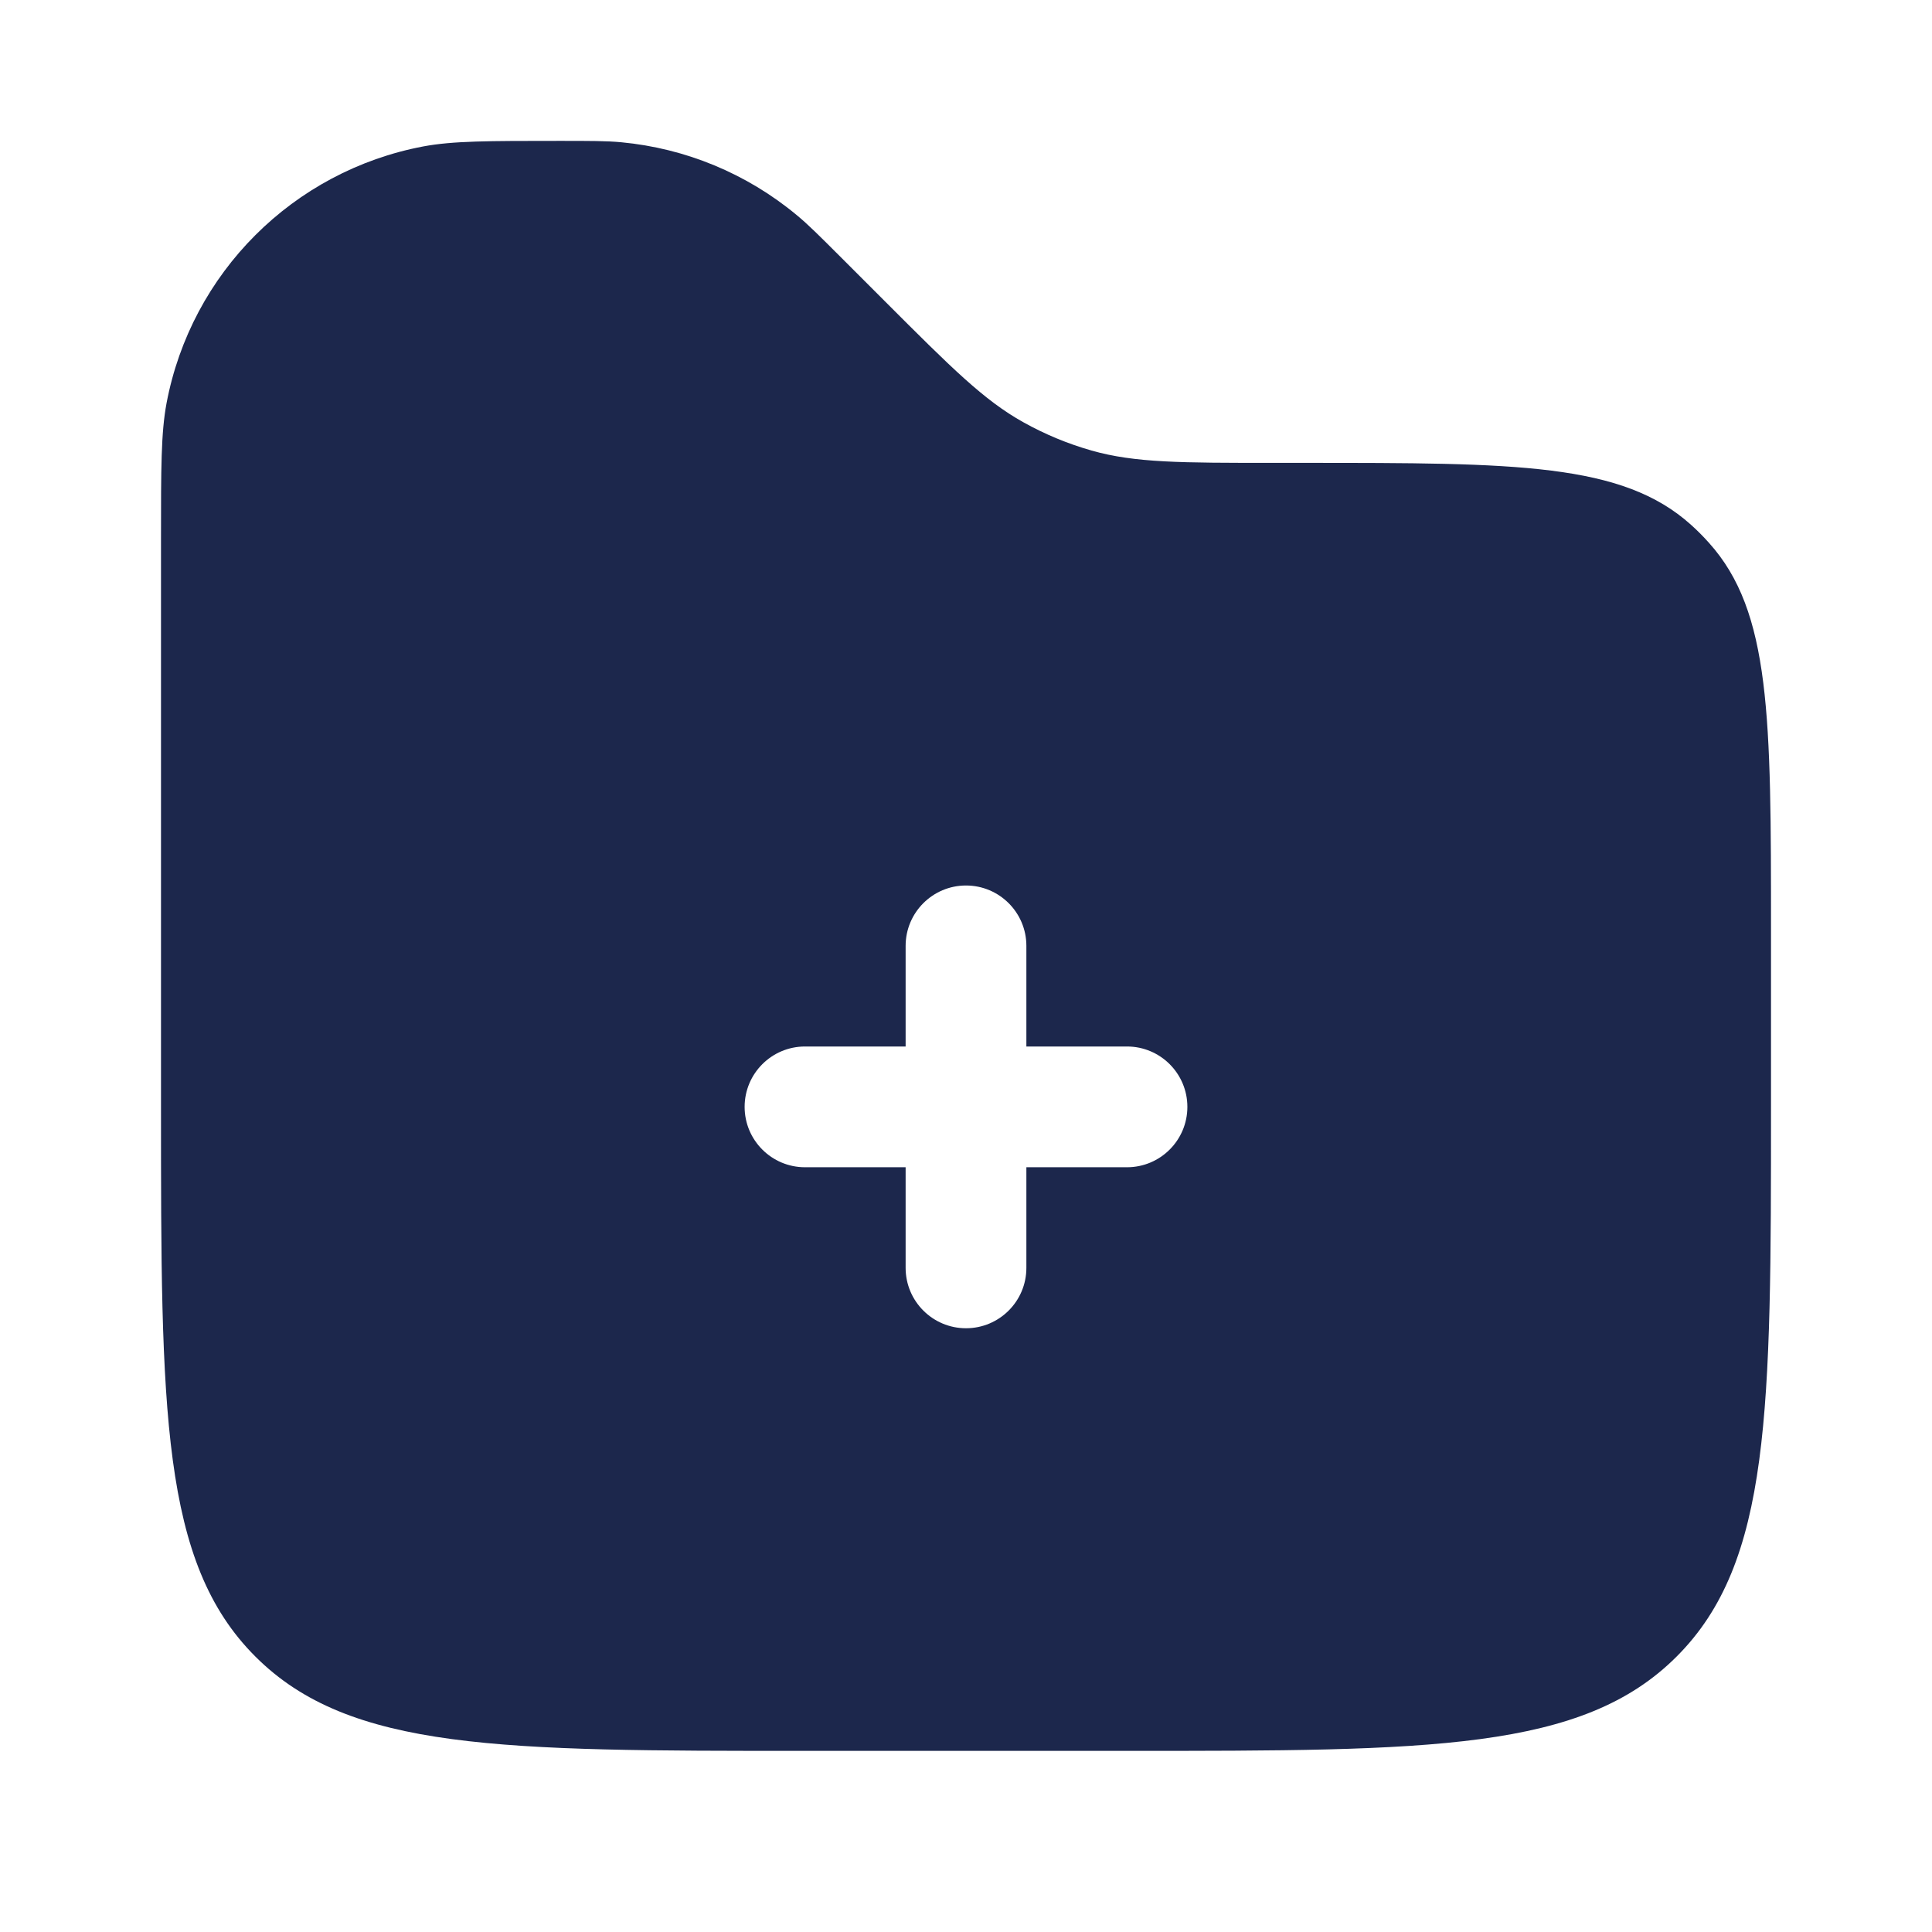
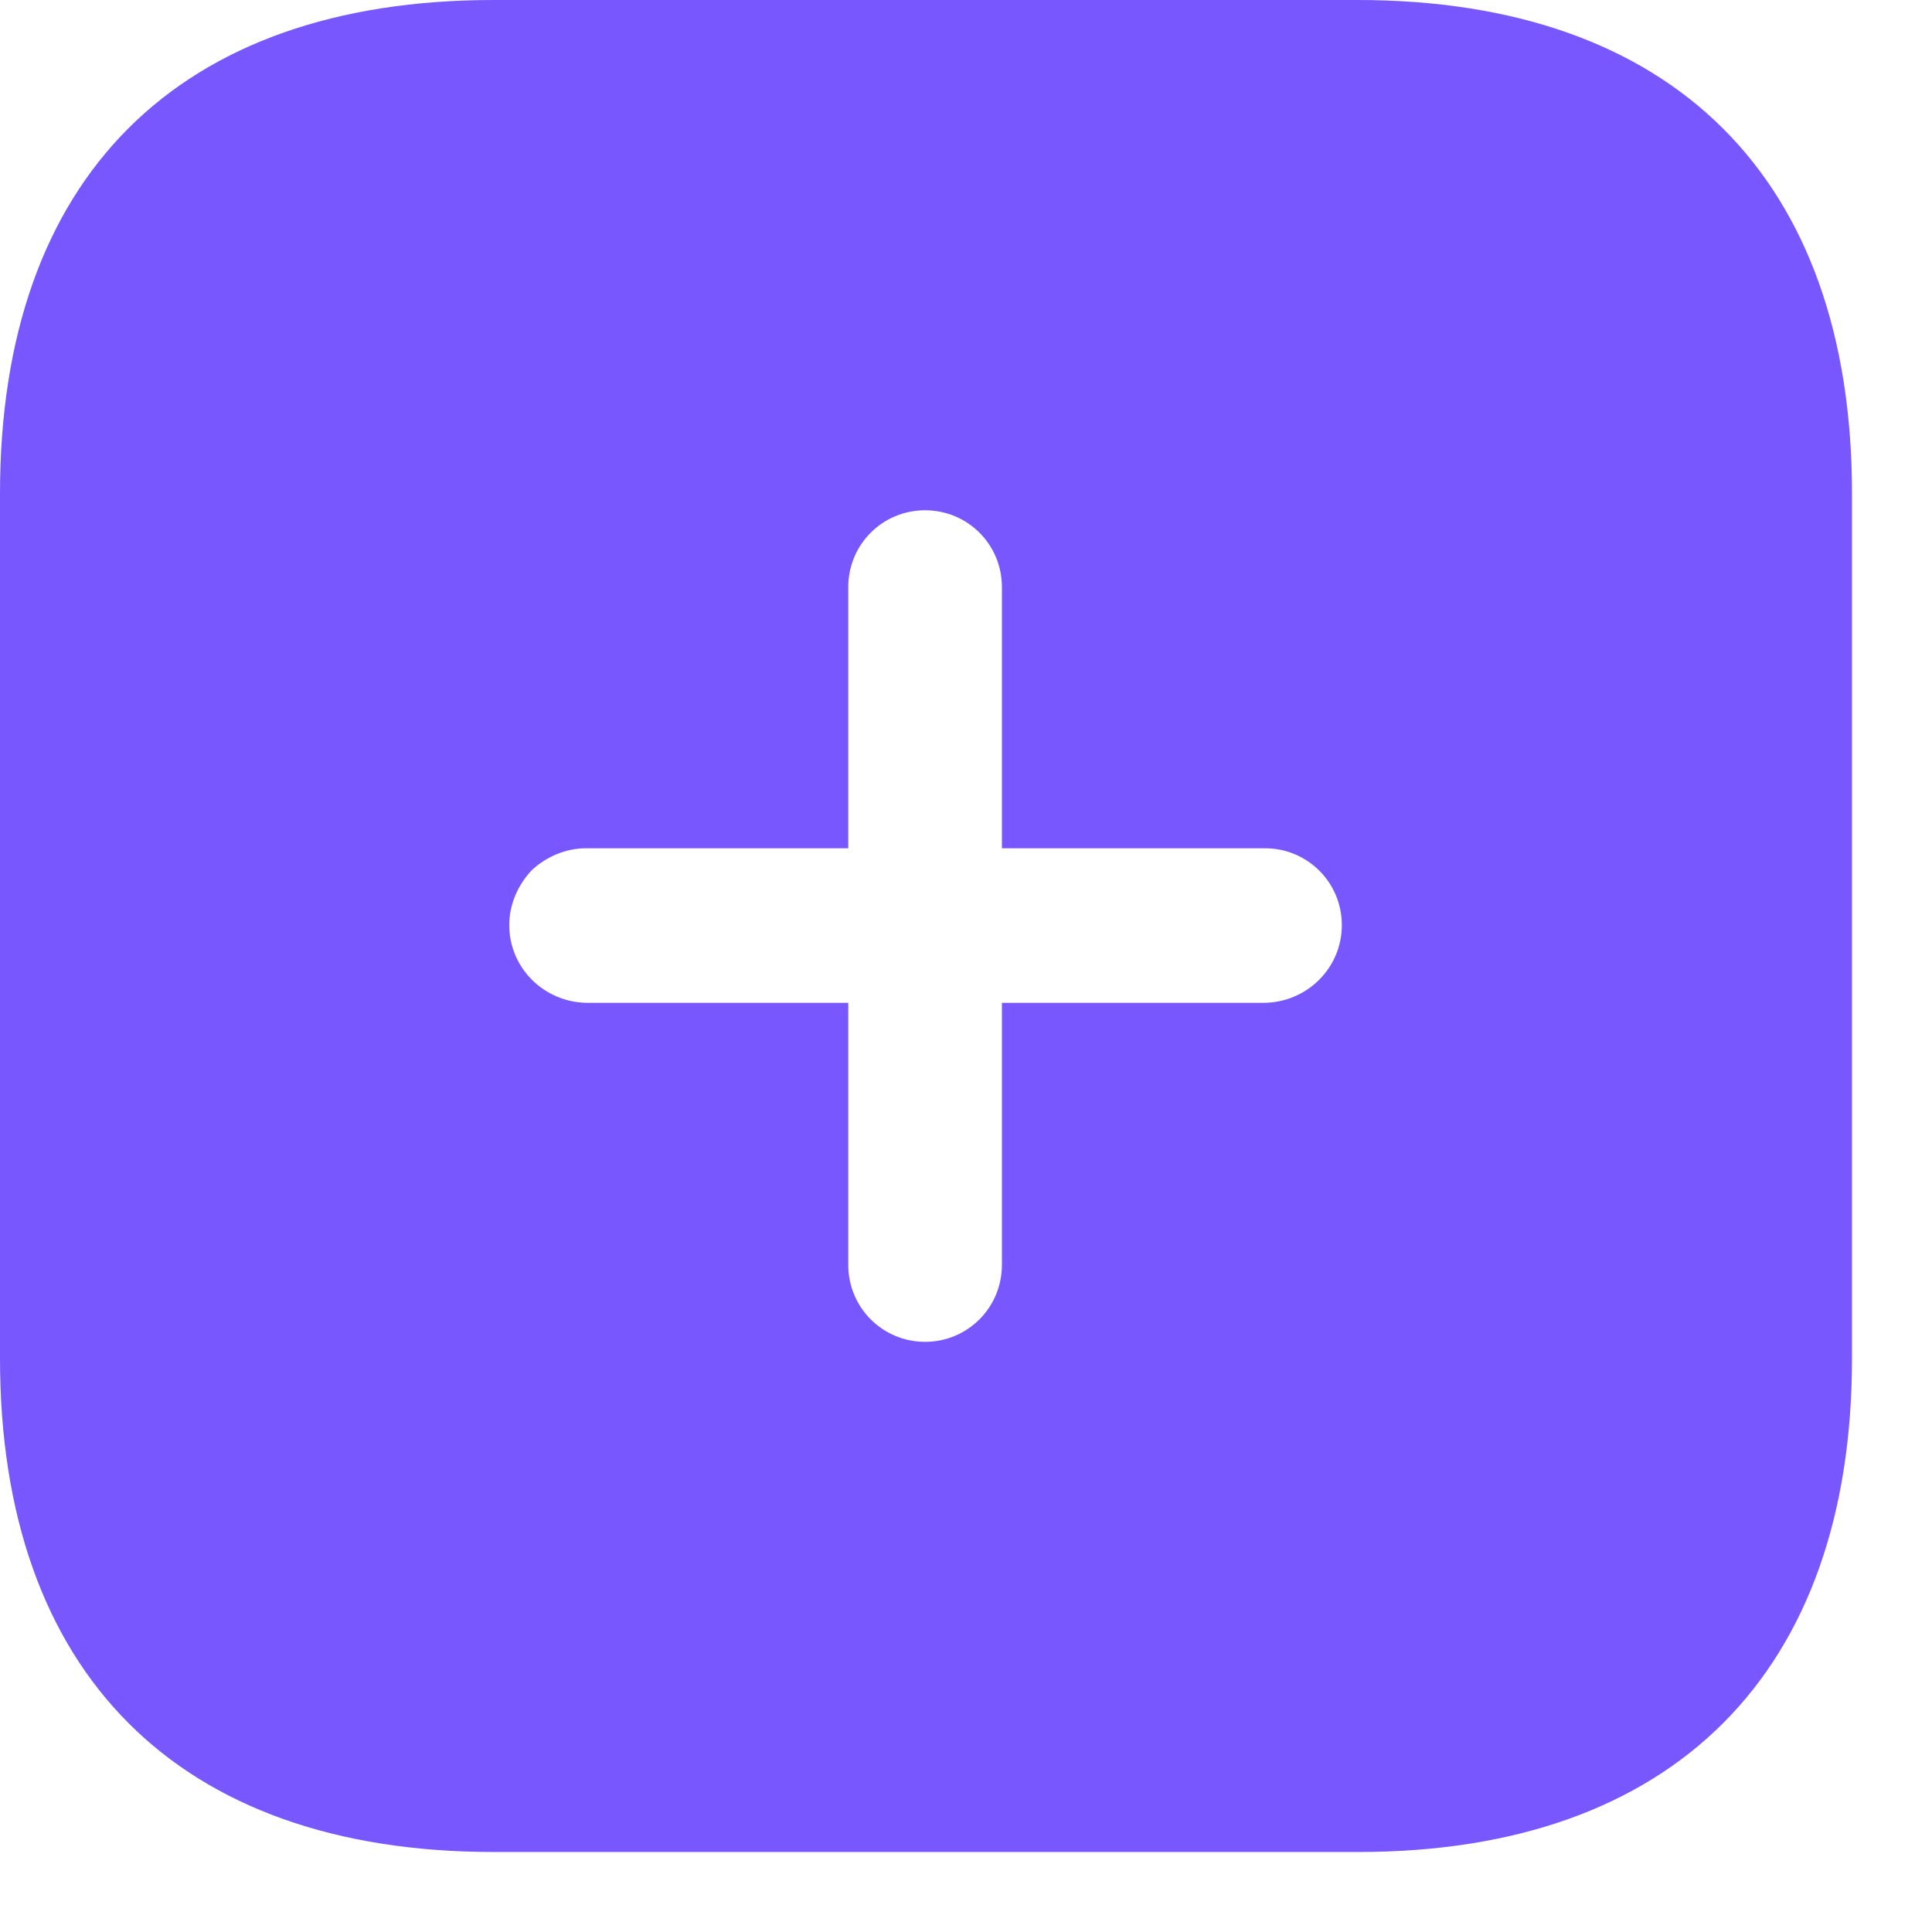
- <svg xmlns="http://www.w3.org/2000/svg" width="800px" height="800px" viewBox="0 0 24 24" fill="none">
-   <path fill-rule="evenodd" clip-rule="evenodd" d="M2.069 5.008C2 5.376 2 5.817 2 6.7V13.75C2 17.521 2 19.407 3.172 20.578C4.343 21.75 6.229 21.75 10 21.75H14C17.771 21.75 19.657 21.75 20.828 20.578C22 19.407 22 17.521 22 13.75V11.548C22 8.916 22 7.599 21.23 6.744C21.16 6.665 21.085 6.59 21.006 6.519C20.151 5.75 18.834 5.75 16.202 5.75H15.828C14.675 5.75 14.098 5.75 13.56 5.597C13.265 5.513 12.98 5.395 12.712 5.245C12.224 4.974 11.816 4.566 11 3.75L10.45 3.2C10.176 2.926 10.04 2.79 9.896 2.671C9.277 2.157 8.517 1.842 7.716 1.767C7.53 1.75 7.336 1.75 6.95 1.75C6.067 1.75 5.626 1.75 5.258 1.819C3.64 2.125 2.375 3.39 2.069 5.008ZM12 11C12.414 11 12.75 11.336 12.75 11.75V13H14C14.414 13 14.75 13.336 14.75 13.75C14.75 14.164 14.414 14.5 14 14.5H12.75V15.75C12.75 16.164 12.414 16.5 12 16.5C11.586 16.5 11.25 16.164 11.25 15.75V14.5H10C9.586 14.5 9.25 14.164 9.25 13.75C9.25 13.336 9.586 13 10 13H11.25V11.75C11.25 11.336 11.586 11 12 11Z" fill="#1C274C" />
+ <svg xmlns="http://www.w3.org/2000/svg" width="17" height="17" viewBox="0 0 17 17" fill="none">
+   <path fill-rule="evenodd" clip-rule="evenodd" d="M4.343 0H11.945C14.716 0 16.296 1.564 16.296 4.343V11.953C16.296 14.716 14.724 16.296 11.953 16.296H4.343C1.564 16.296 0 14.716 0 11.953V4.343C0 1.564 1.564 0 4.343 0ZM8.816 8.824H11.13C11.505 8.816 11.807 8.515 11.807 8.14C11.807 7.765 11.505 7.464 11.13 7.464H8.816V5.166C8.816 4.791 8.515 4.49 8.14 4.49C7.765 4.49 7.464 4.791 7.464 5.166V7.464H5.158C4.979 7.464 4.807 7.537 4.677 7.659C4.555 7.79 4.481 7.96 4.481 8.14C4.481 8.515 4.783 8.816 5.158 8.824H7.464V11.13C7.464 11.505 7.765 11.807 8.14 11.807C8.515 11.807 8.816 11.505 8.816 11.13V8.824Z" fill="#7857FF" />
</svg>
